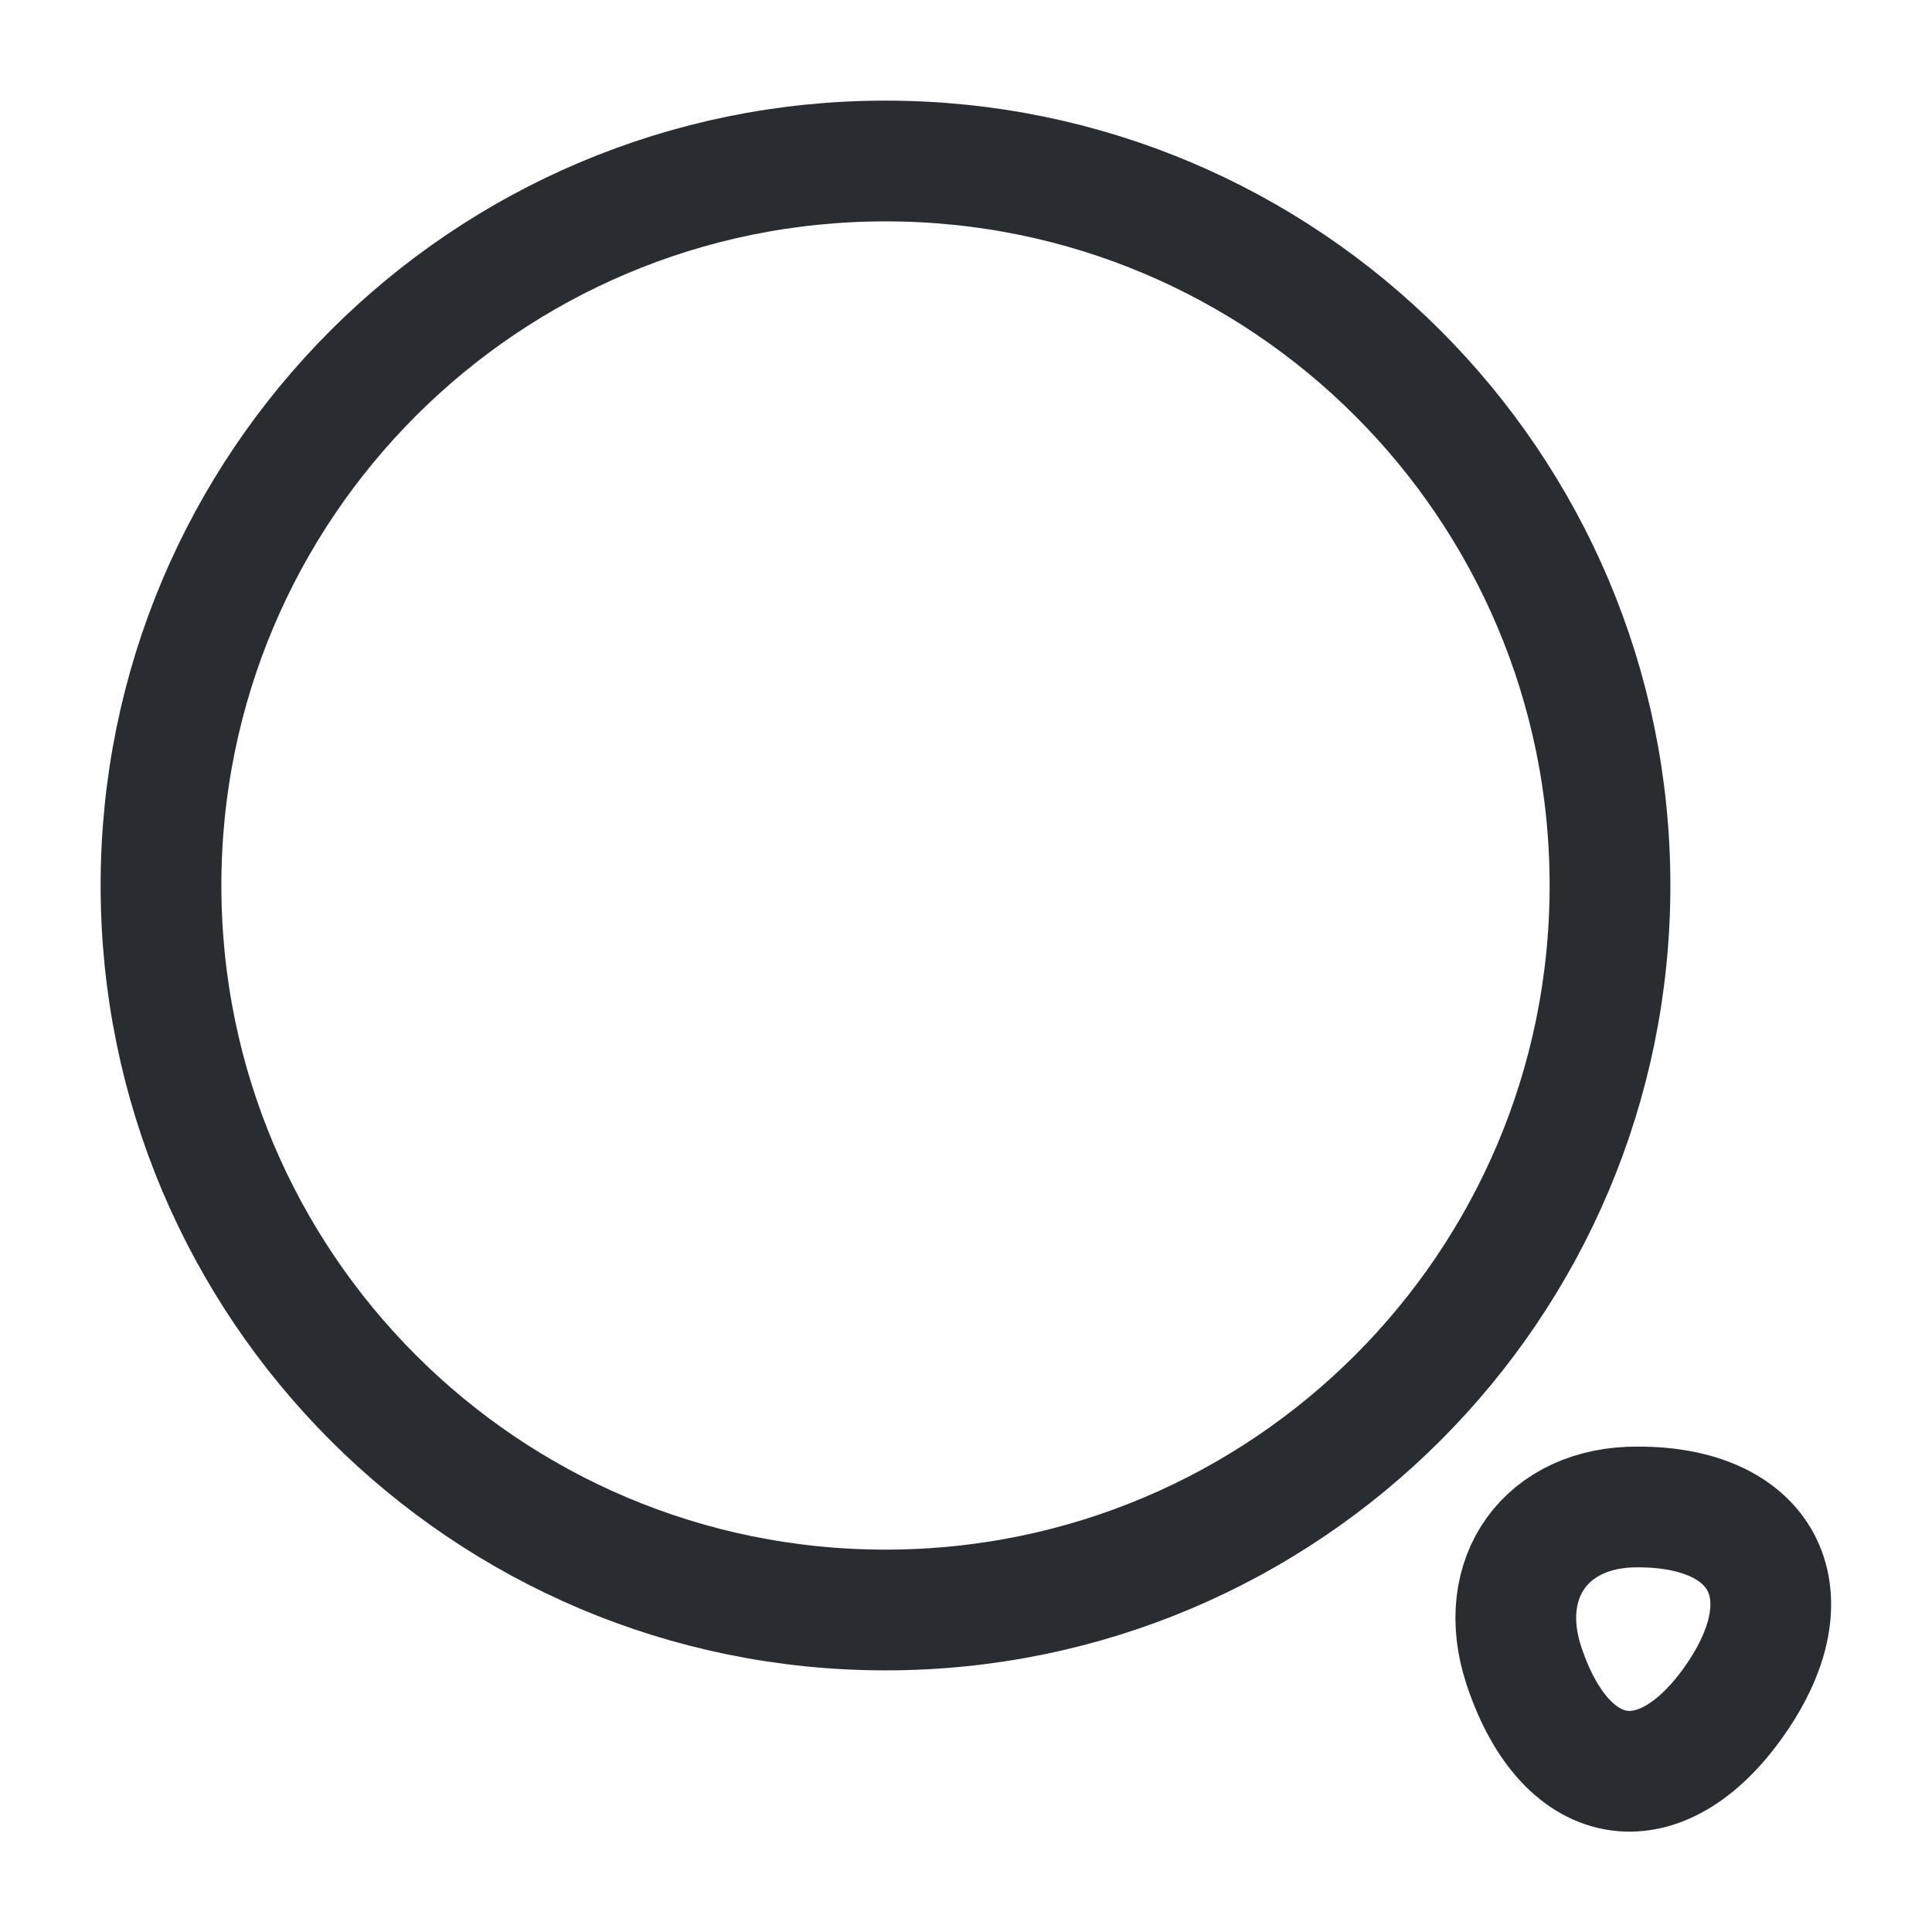
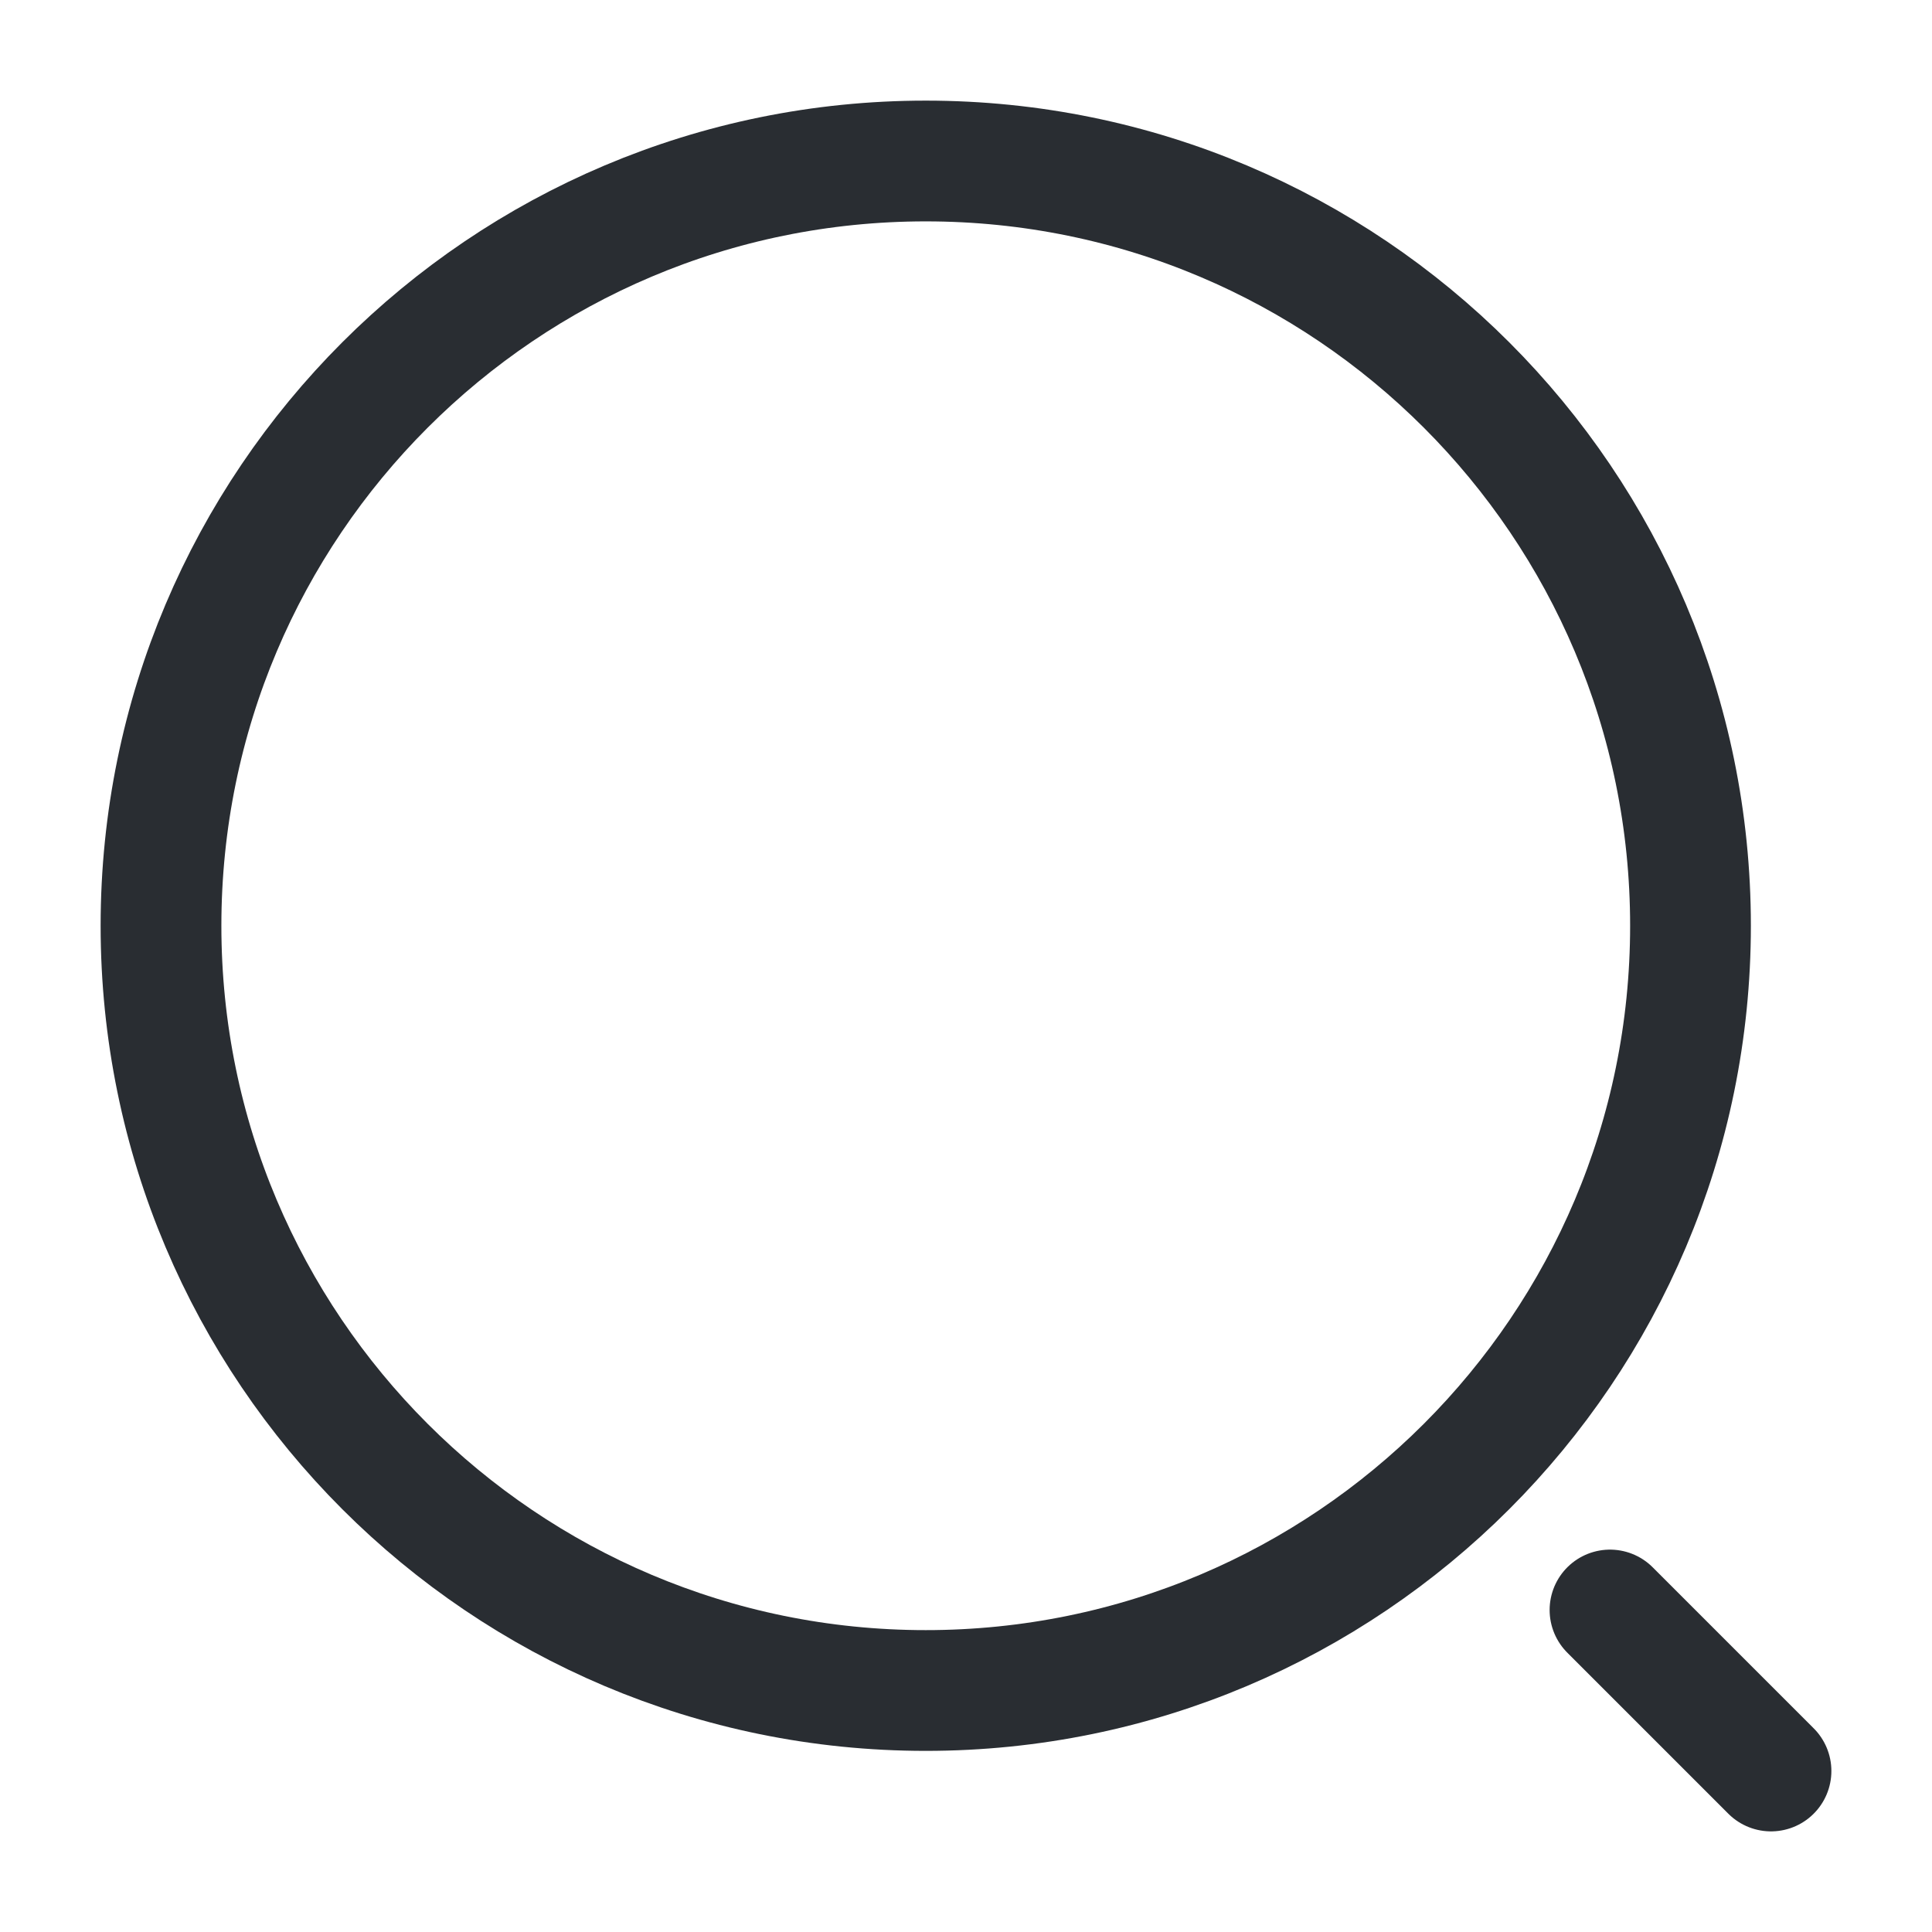
<svg xmlns="http://www.w3.org/2000/svg" width="24" height="24" viewBox="0 0 24 24" fill="none">
-   <path d="M11 20C15.971 20 20 15.971 20 11C20 6.029 15.971 2 11 2C6.029 2 2 6.029 2 11C2 15.971 6.029 20 11 20Z" stroke="#292D32" stroke-width="1.5" stroke-linecap="round" stroke-linejoin="round" />
-   <path d="M18.93 20.69C19.46 22.29 20.67 22.45 21.6 21.05C22.45 19.77 21.89 18.72 20.35 18.72C19.21 18.71 18.57 19.6 18.93 20.69Z" stroke="#292D32" stroke-width="1.5" stroke-linecap="round" stroke-linejoin="round" />
+   <path d="M11.5 21C16.747 21 21 16.747 21 11.5C21 6.253 16.747 2 11.5 2C6.253 2 2 6.253 2 11.5C2 16.747 6.253 21 11.5 21Z" stroke="#292D32" stroke-width="1.5" stroke-linecap="round" stroke-linejoin="round" />
+   <path d="M22 22L20 20" stroke="#292D32" stroke-width="1.5" stroke-linecap="round" stroke-linejoin="round" />
</svg>
